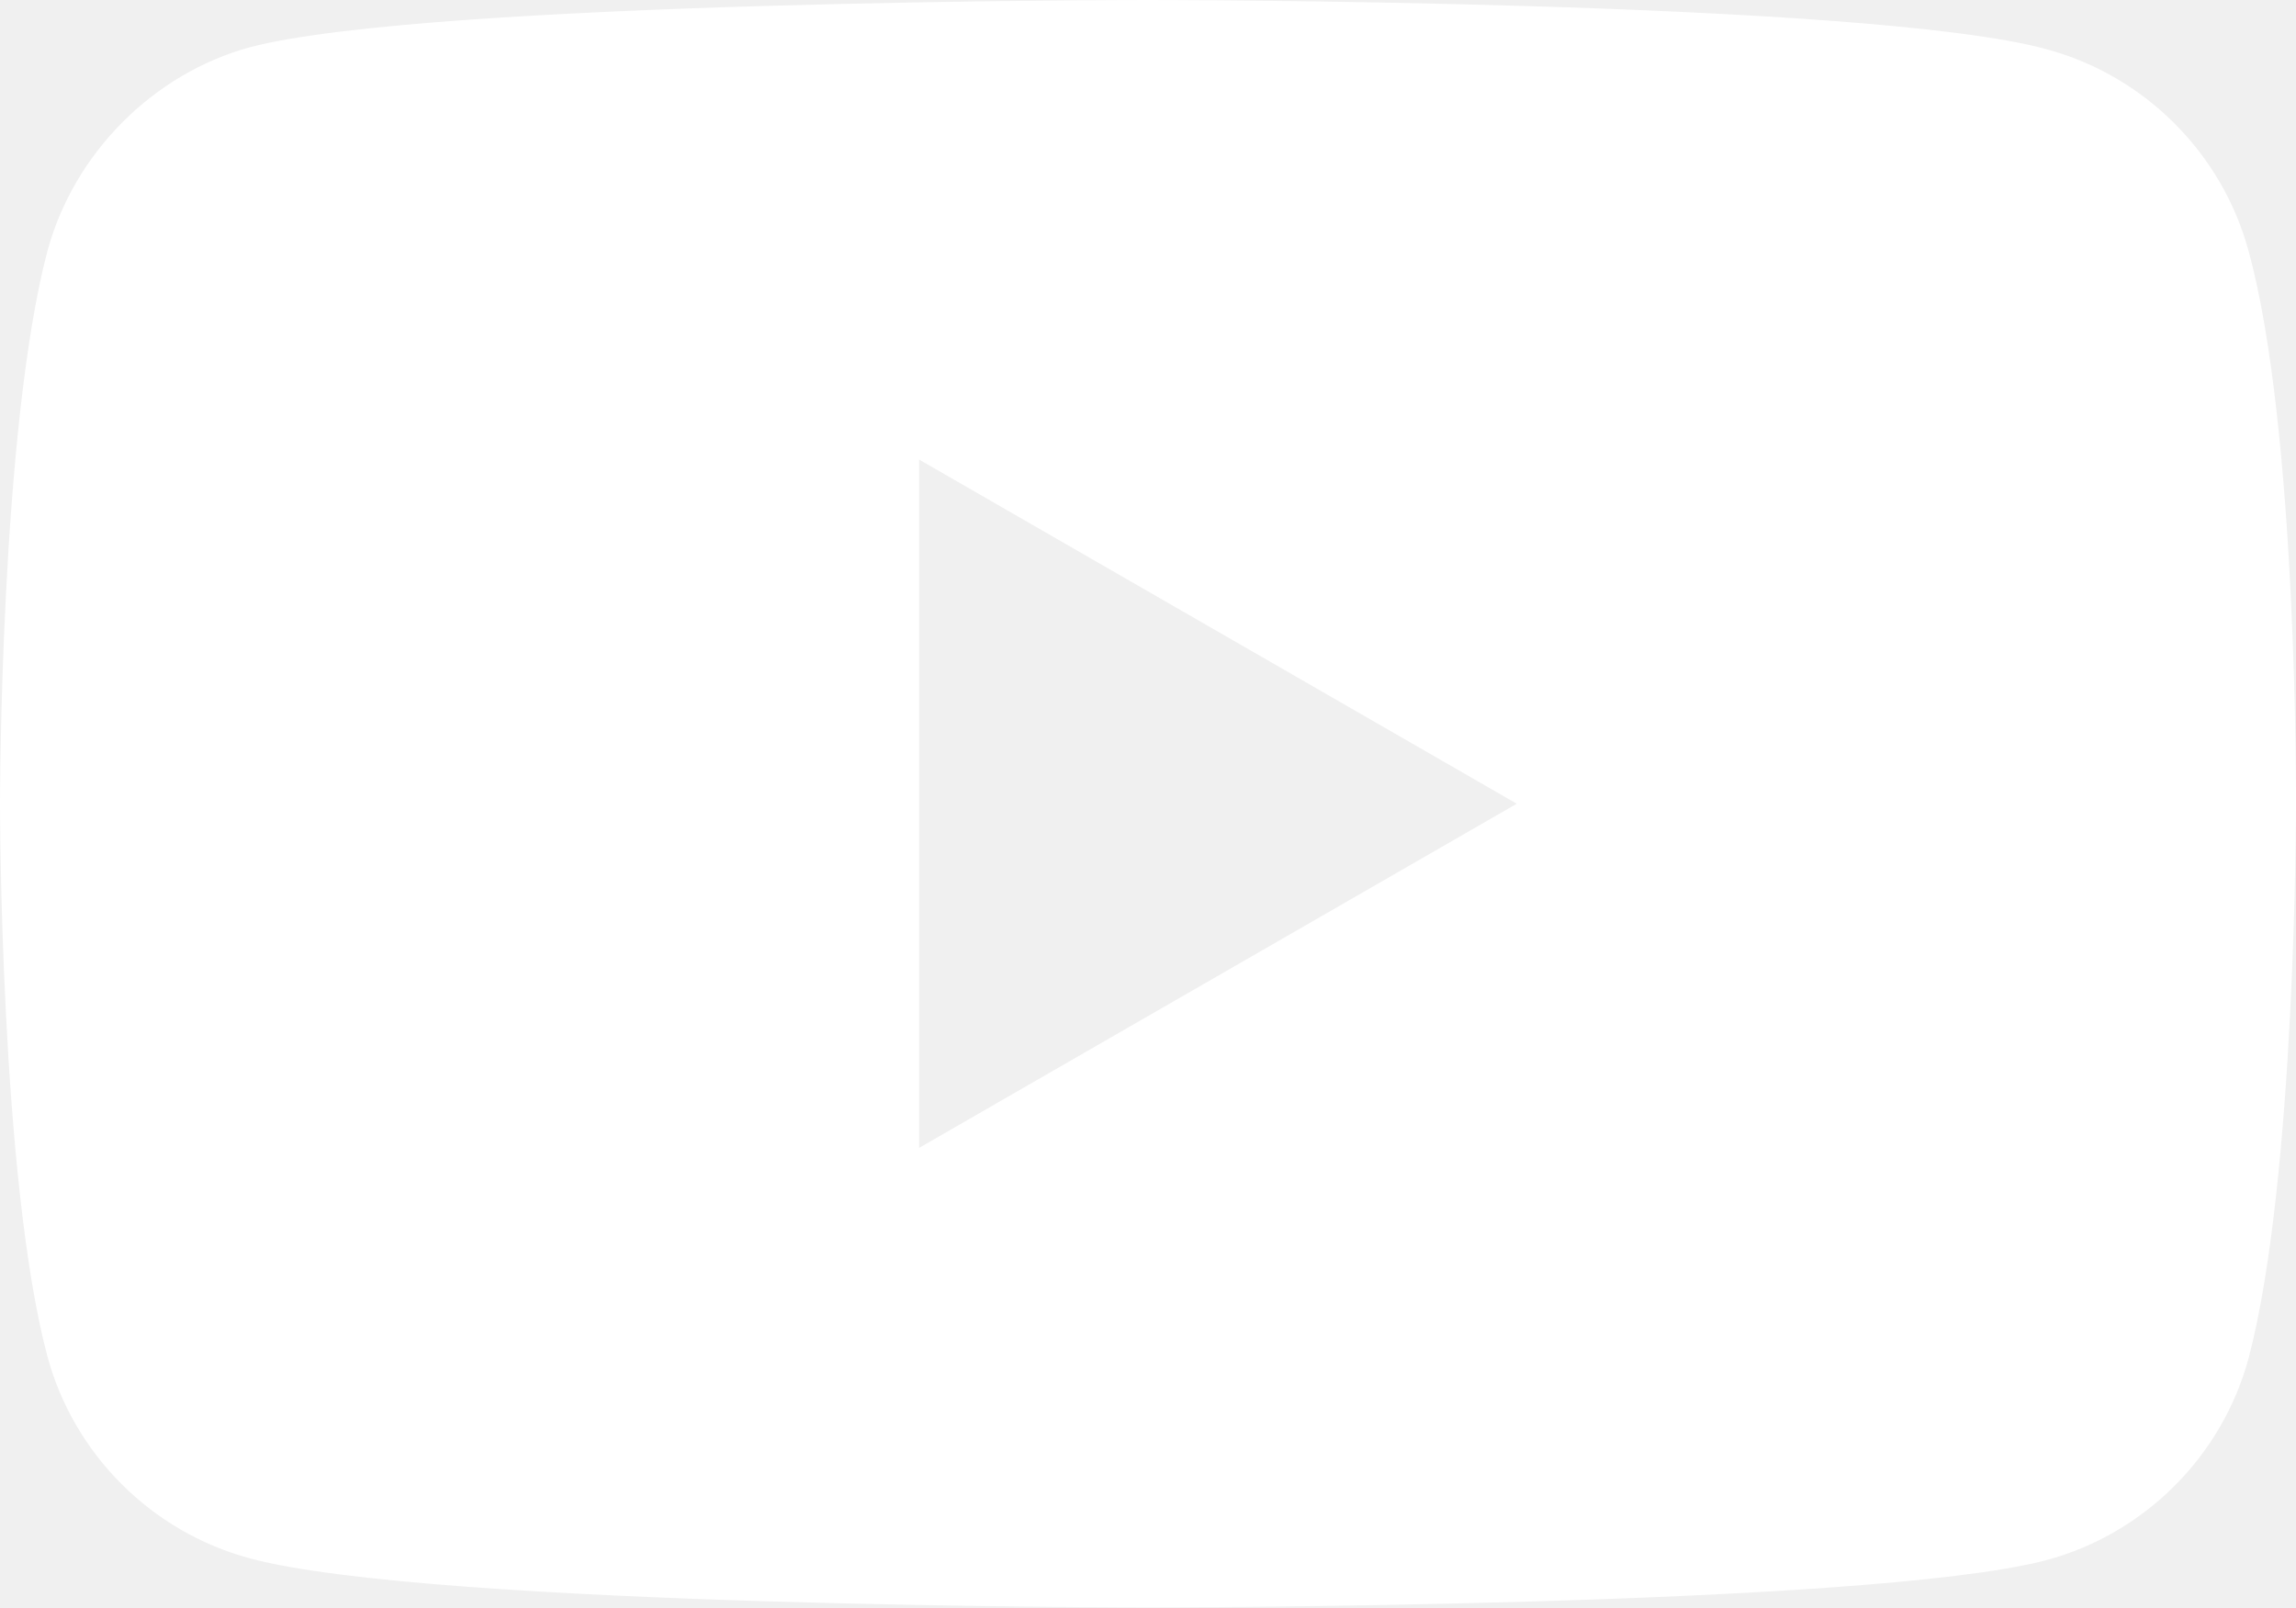
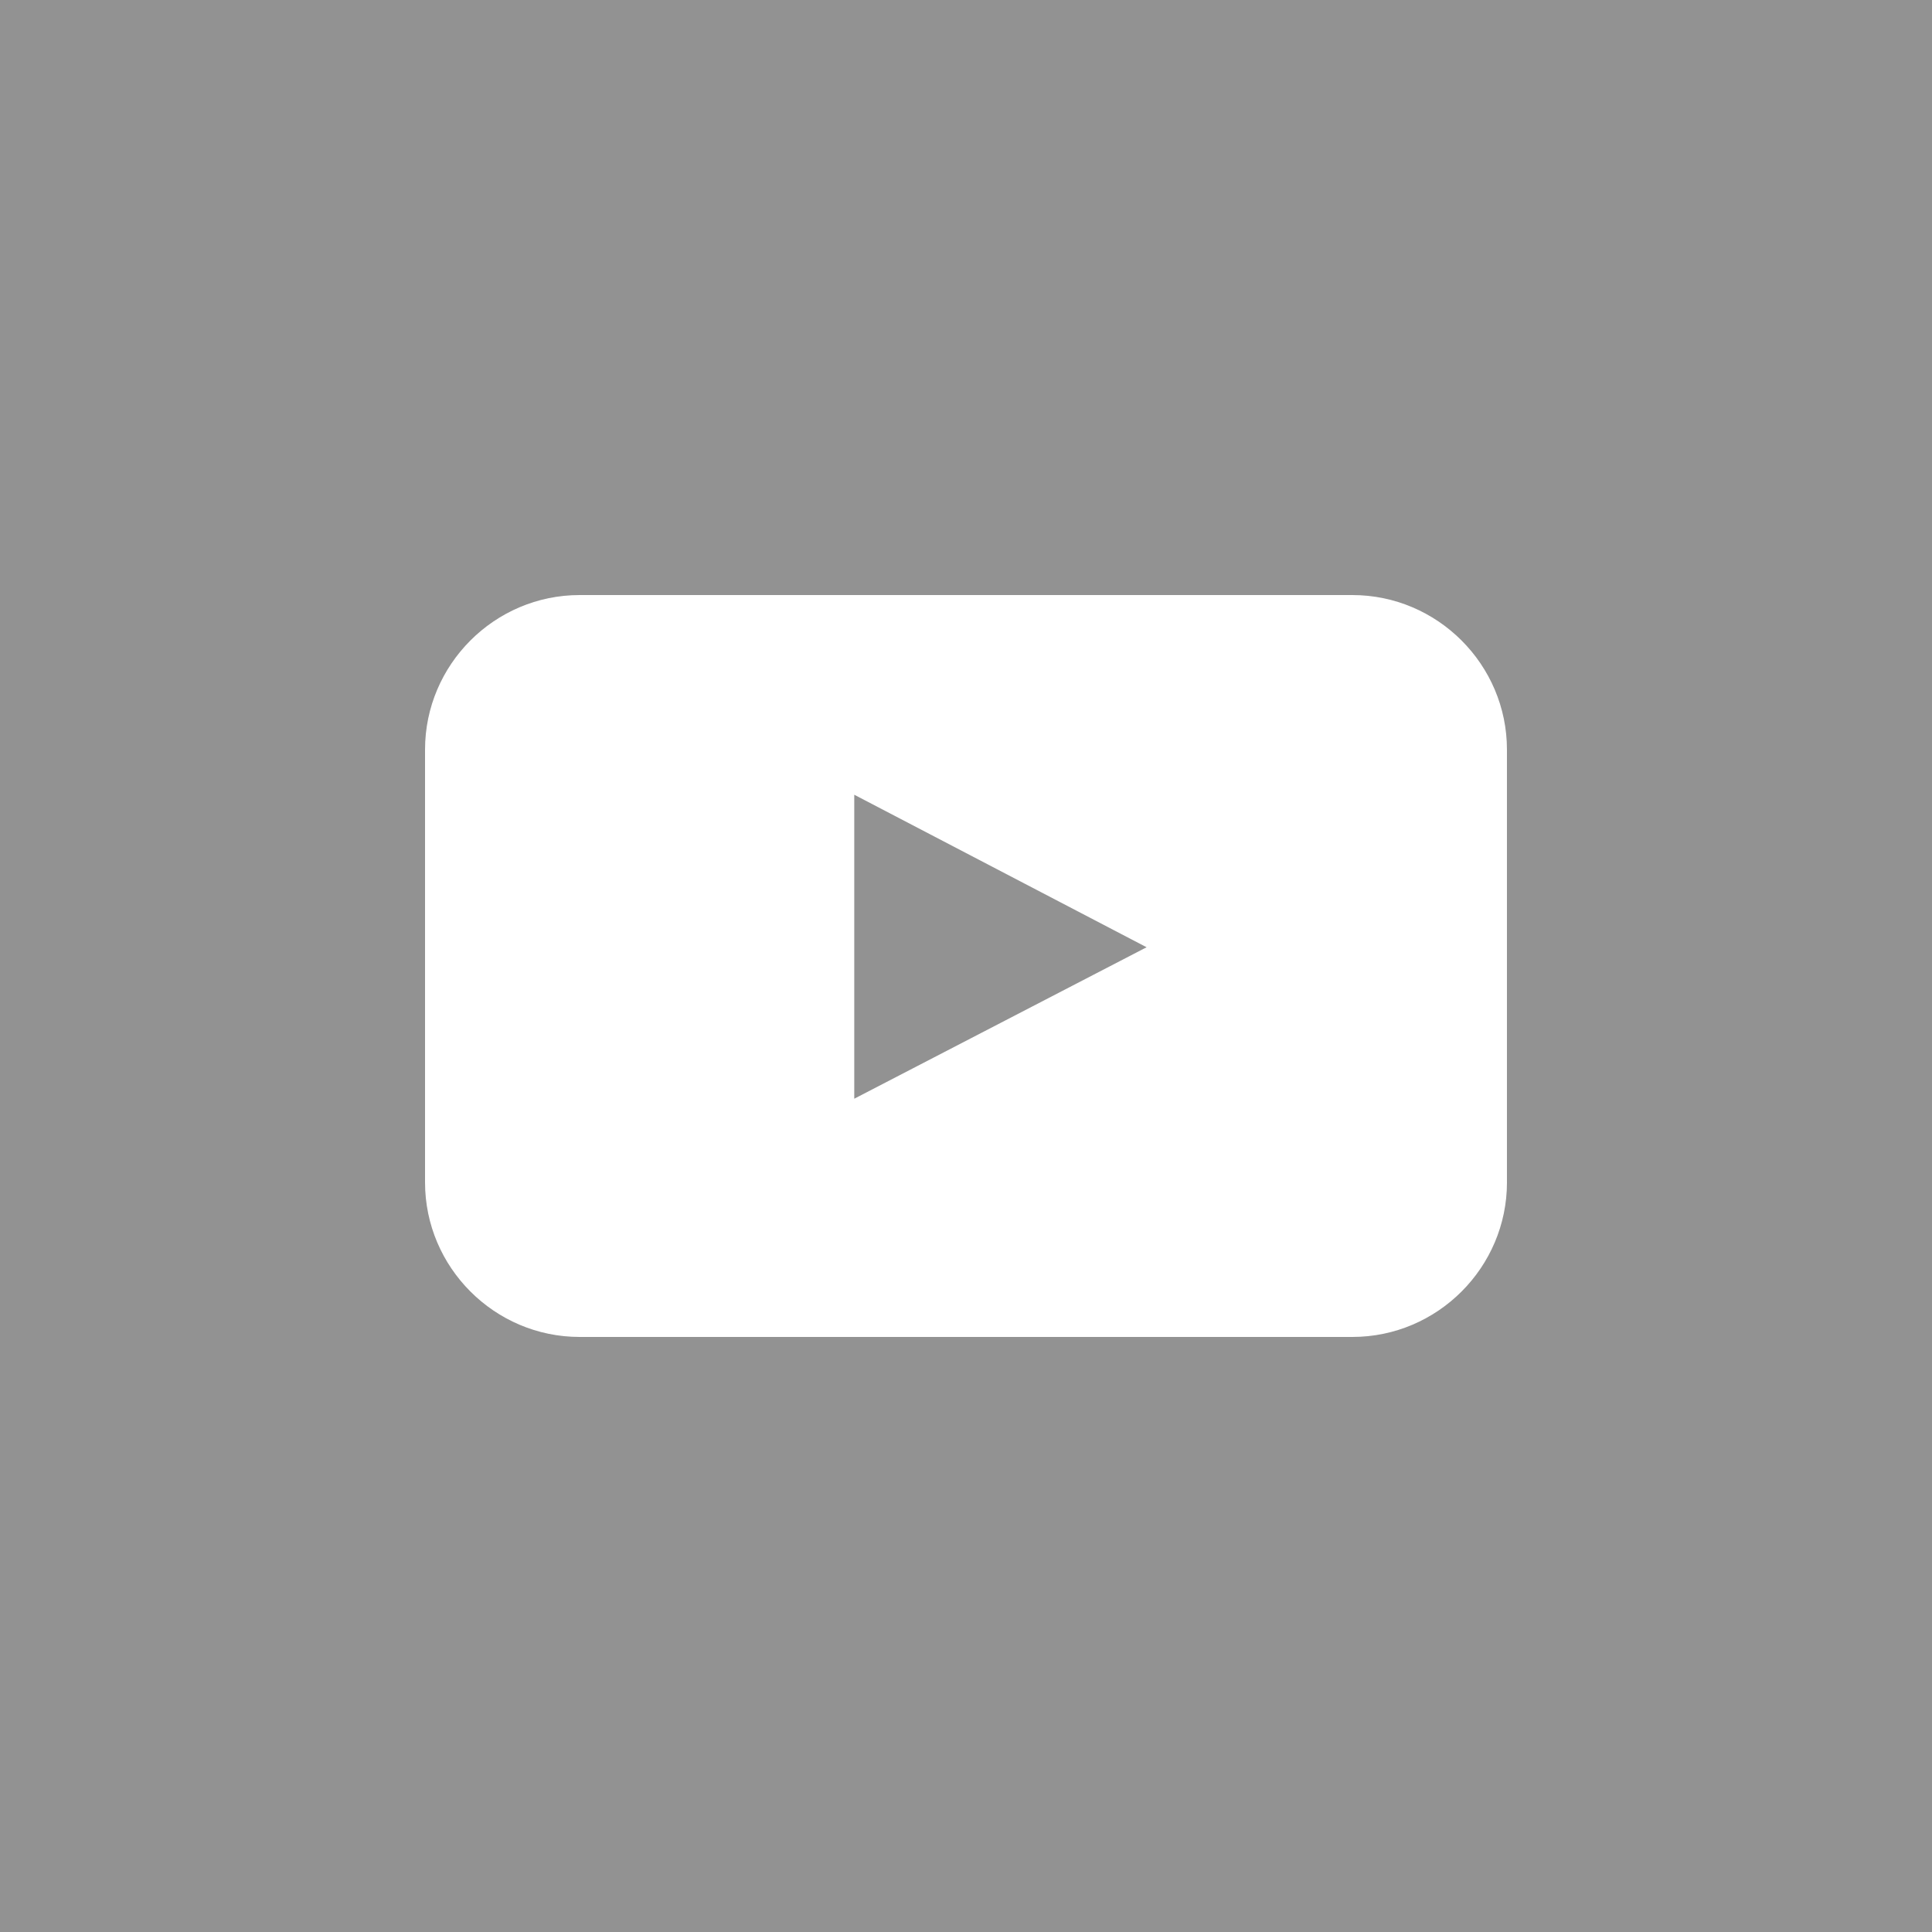
- <svg xmlns="http://www.w3.org/2000/svg" version="1.1" id="Layer_1" x="0px" y="0px" viewBox="0 0 71.412 50" xml:space="preserve" width="71.412" height="50">
-   <defs id="defs31" />
-   <style type="text/css" id="style3">
- 	.st0{fill:#FF0000;}
- 	.st1{fill:#FFFFFF;}
- 	.st2{fill:#282828;}
- </style>
-   <g id="g5" transform="scale(0.5882353,0.5882353)">
-     <path style="fill:#ffffff;fill-opacity:1" d="M 35.705 0 C 35.705 0 13.354 0 7.766 1.471 C 4.766 2.294 2.294 4.765 1.471 7.824 C 0 13.412 -2.9605947e-016 25 0 25 C 0 25 0 36.646 1.471 42.176 C 2.294 45.235 4.707 47.647 7.766 48.471 C 13.413 50 35.705 50 35.705 50 C 35.705 50 58.058 50 63.646 48.529 C 66.705 47.706 69.118 45.293 69.941 42.234 C 71.412 36.646 71.412 25.059 71.412 25.059 C 71.412 25.059 71.471 13.412 69.941 7.824 C 69.118 4.765 66.705 2.353 63.646 1.529 C 58.058 -0 35.705 2.9605947e-016 35.705 0 z M 28.588 14.295 L 47.176 25 L 28.588 35.705 L 28.588 14.295 z " transform="scale(1.7,1.7)" id="path7" />
+ <svg xmlns="http://www.w3.org/2000/svg" version="1.1" id="YouTube" x="0px" y="0px" viewBox="0 0 128 128" enable-background="new 0 0 128 128" xml:space="preserve">
+   <g>
+     <rect id="youtube-back" fill="#929292" width="128" height="128" />
+     <path id="youtube-youtube" fill="#FFFFFF" d="M99.84,78.336c0,5.632-4.608,10.24-10.24,10.24H38.399   c-5.632,0-10.239-4.608-10.239-10.24V49.664c0-5.632,4.607-10.24,10.239-10.24h51.2   c5.632,0,10.24,4.608,10.24,10.24V78.336z M56.597,72.793l19.368-10.035L56.597,52.653V72.793z" />
  </g>
</svg>
